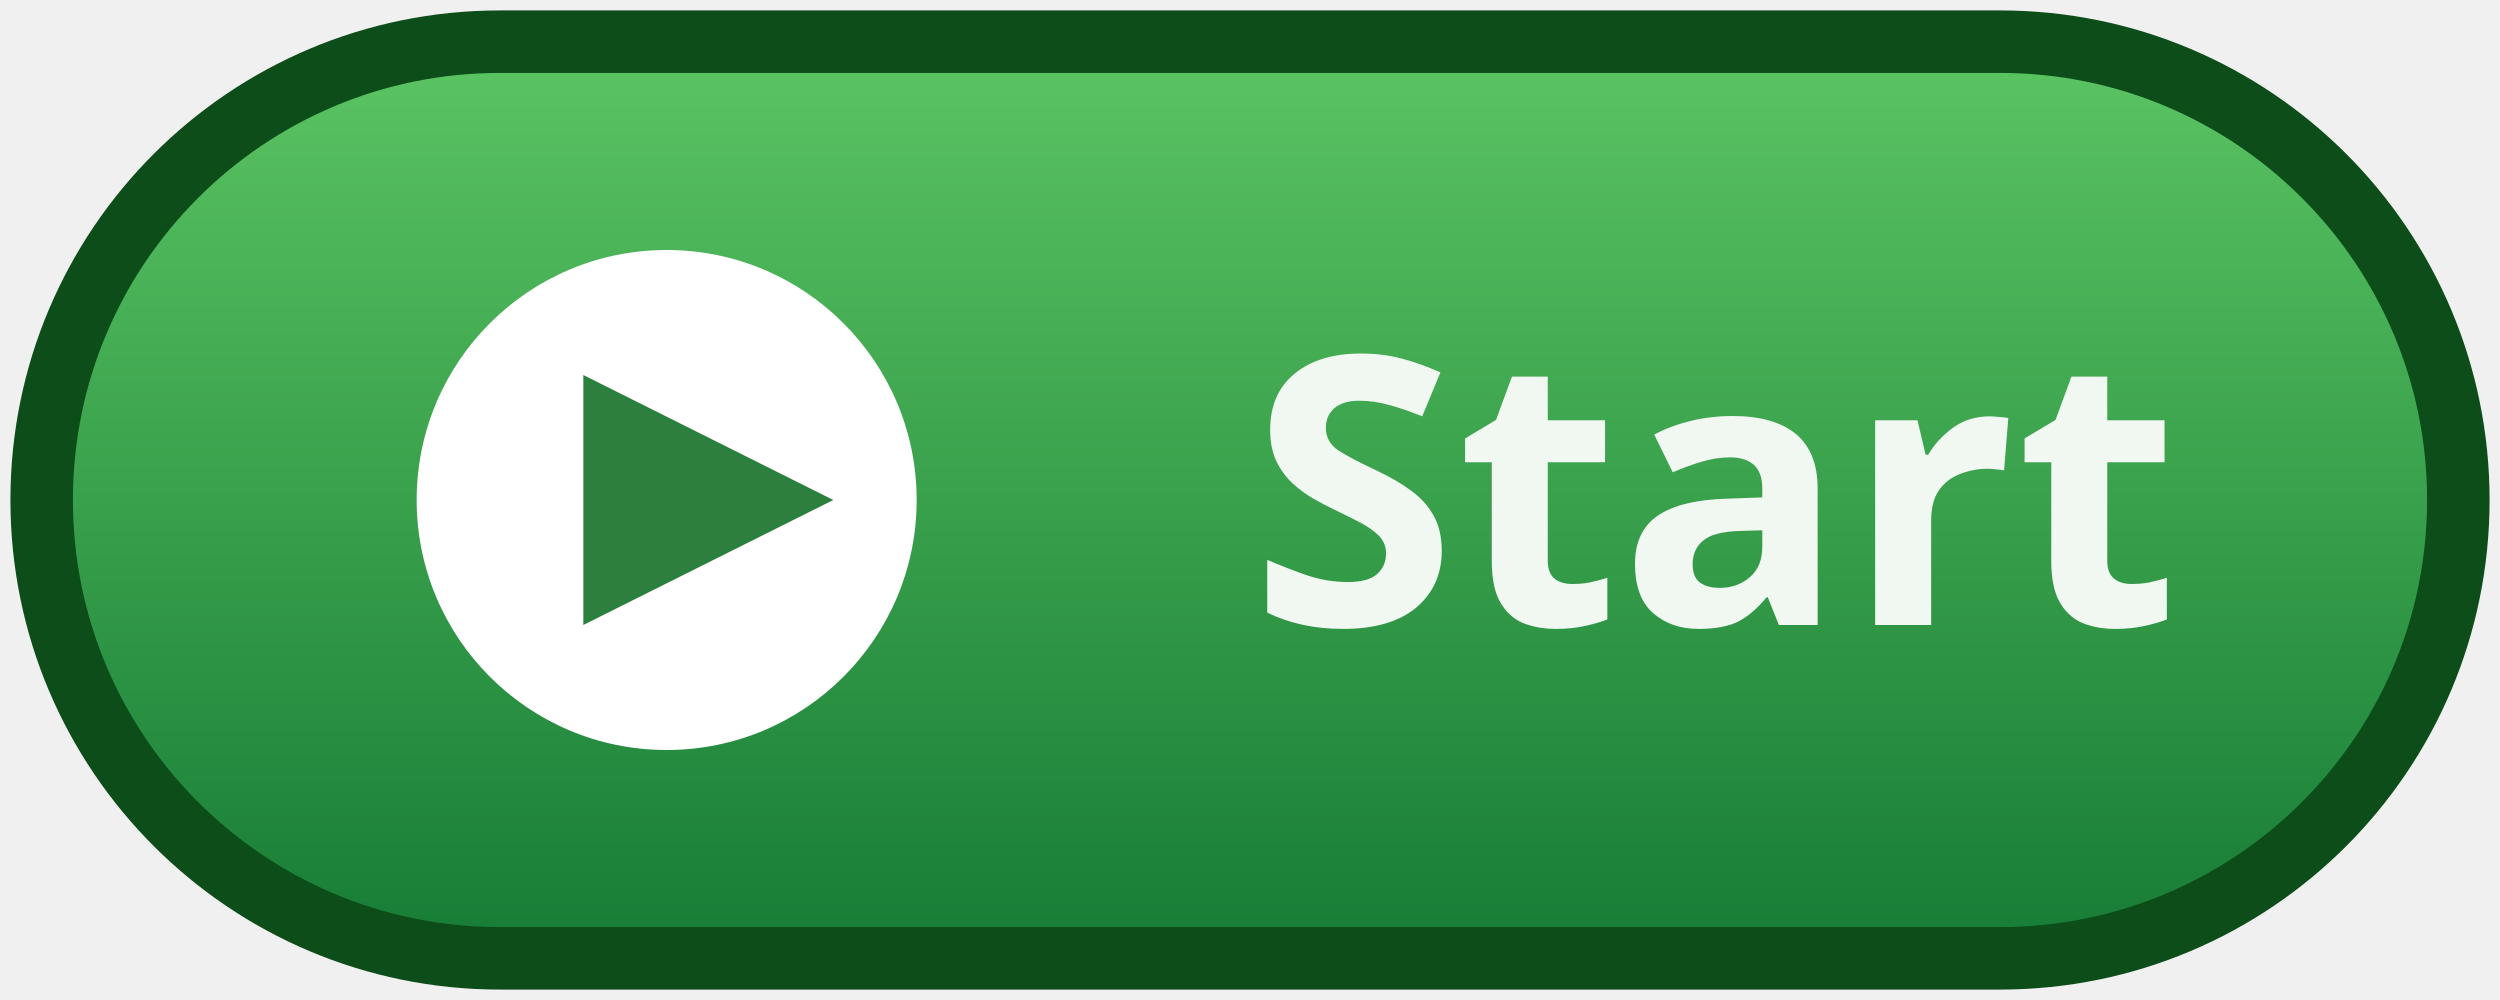
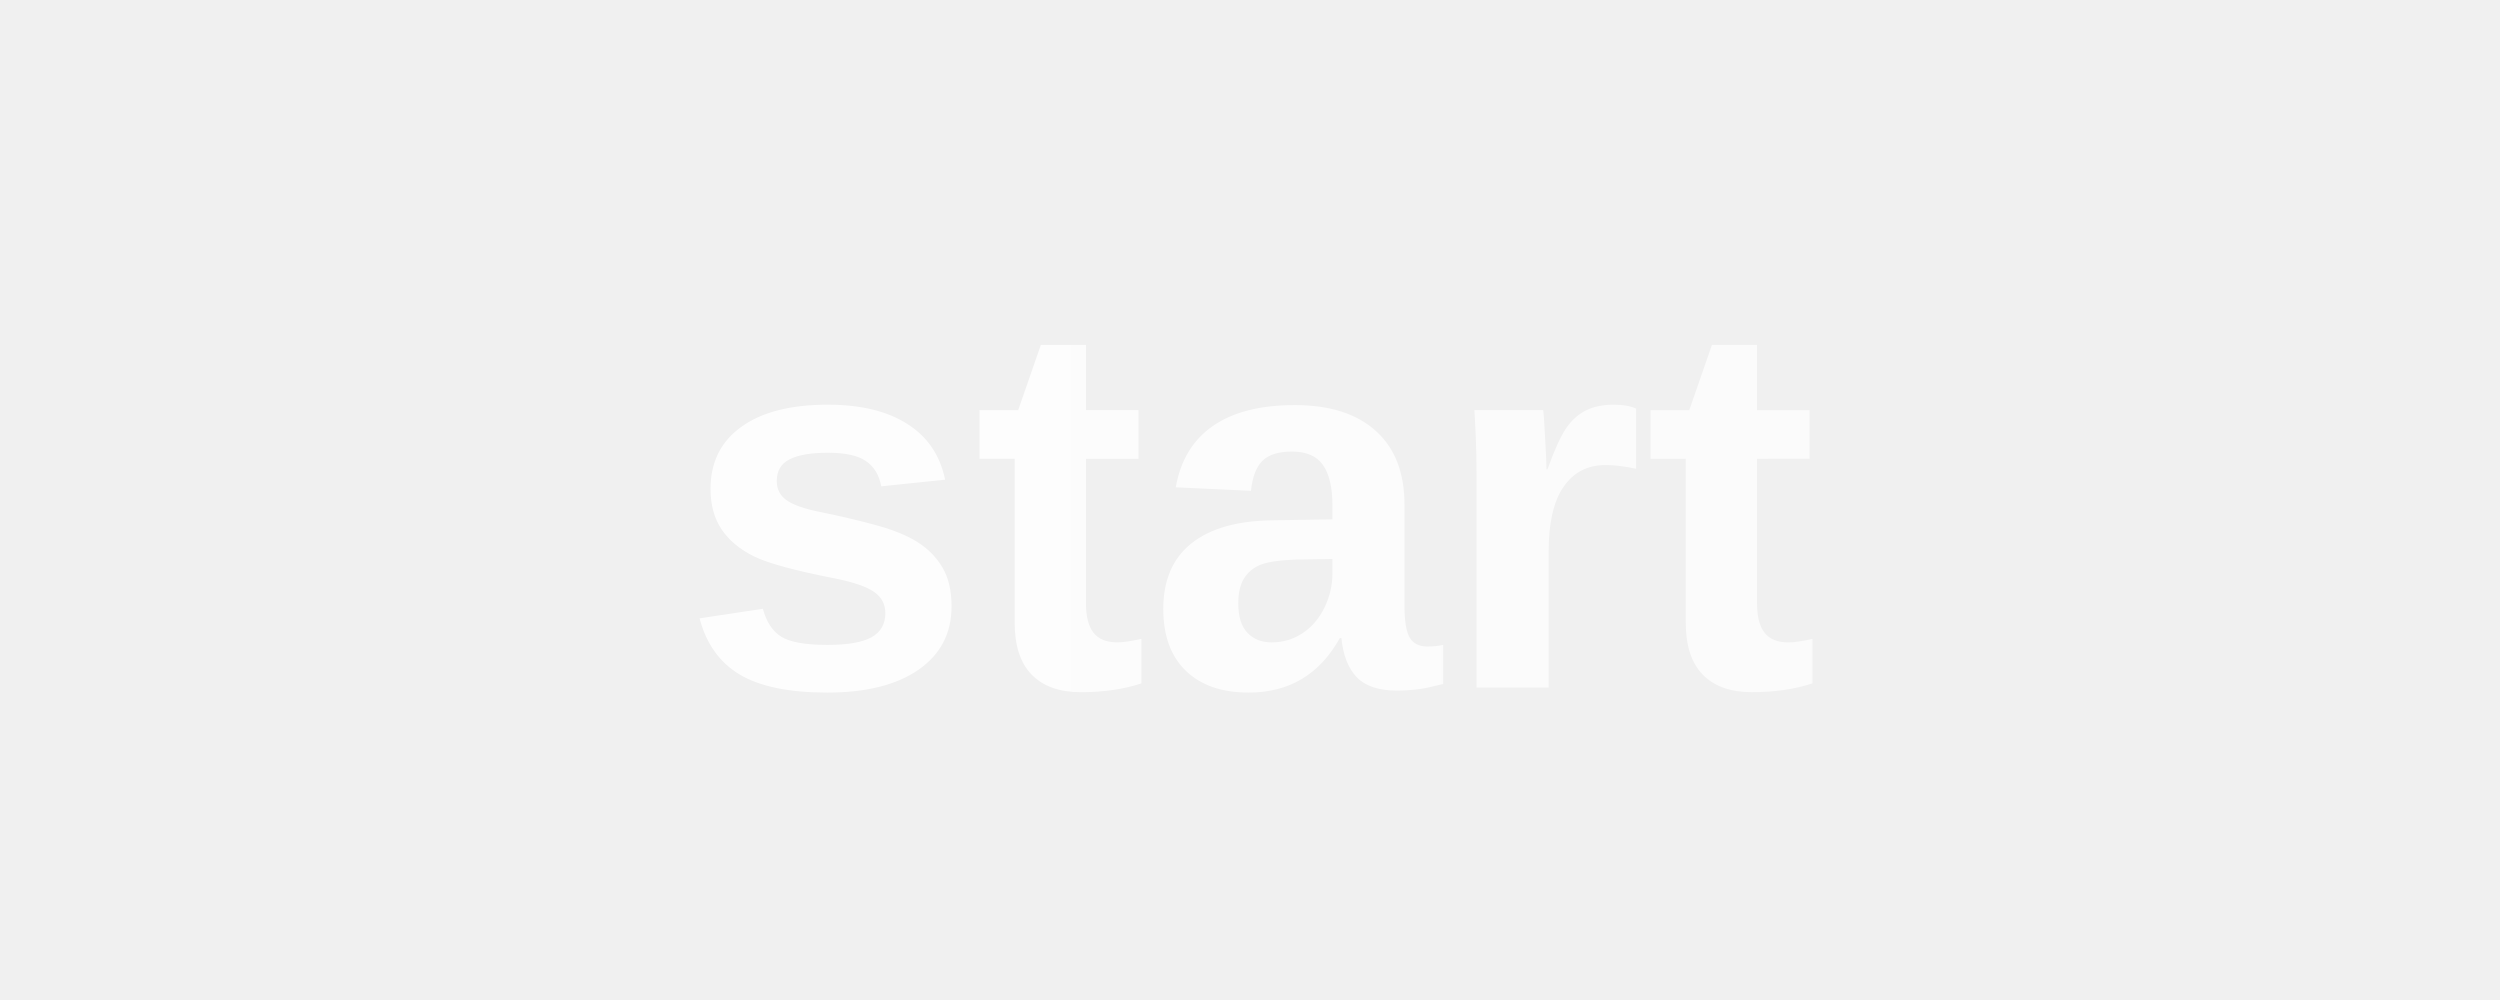
- <svg xmlns="http://www.w3.org/2000/svg" viewBox="0 0 120 48">
-   <rect x="2" y="2" width="116" height="44" rx="22" ry="22" fill="url(#grad)" stroke="#0c4d1a" stroke-width="3" />
+ <svg xmlns="http://www.w3.org/2000/svg" viewBox="0 0 200 80">
  <defs>
-     <linearGradient id="grad" x1="0" y1="0" x2="0" y2="1">
-       <stop offset="0%" stop-color="#5cc563" />
-       <stop offset="100%" stop-color="#167b35" />
+     <linearGradient id="startGrad" x1="0%" y1="0%" x2="100%" y2="0%">
+       <stop offset="0%" style="stop-color:#fff;stop-opacity:0.9" />
+       <stop offset="100%" style="stop-color:#fff;stop-opacity:0.7" />
    </linearGradient>
  </defs>
-   <circle cx="32" cy="24" r="12" fill="#fff" />
-   <path d="M28 18l12 6-12 6z" fill="#2d7f3d" />
-   <text x="60" y="30" font-family="'Segoe UI', Tahoma, sans-serif" font-size="18" fill="#f1f8f2" font-weight="600">Start</text>
+   <text x="100" y="55" font-family="Segoe UI, Arial, sans-serif" font-size="42" font-weight="bold" fill="url(#startGrad)" text-anchor="middle" style="text-shadow: 0 2px 4px rgba(0,0,0,0.4)">start</text>
</svg>
